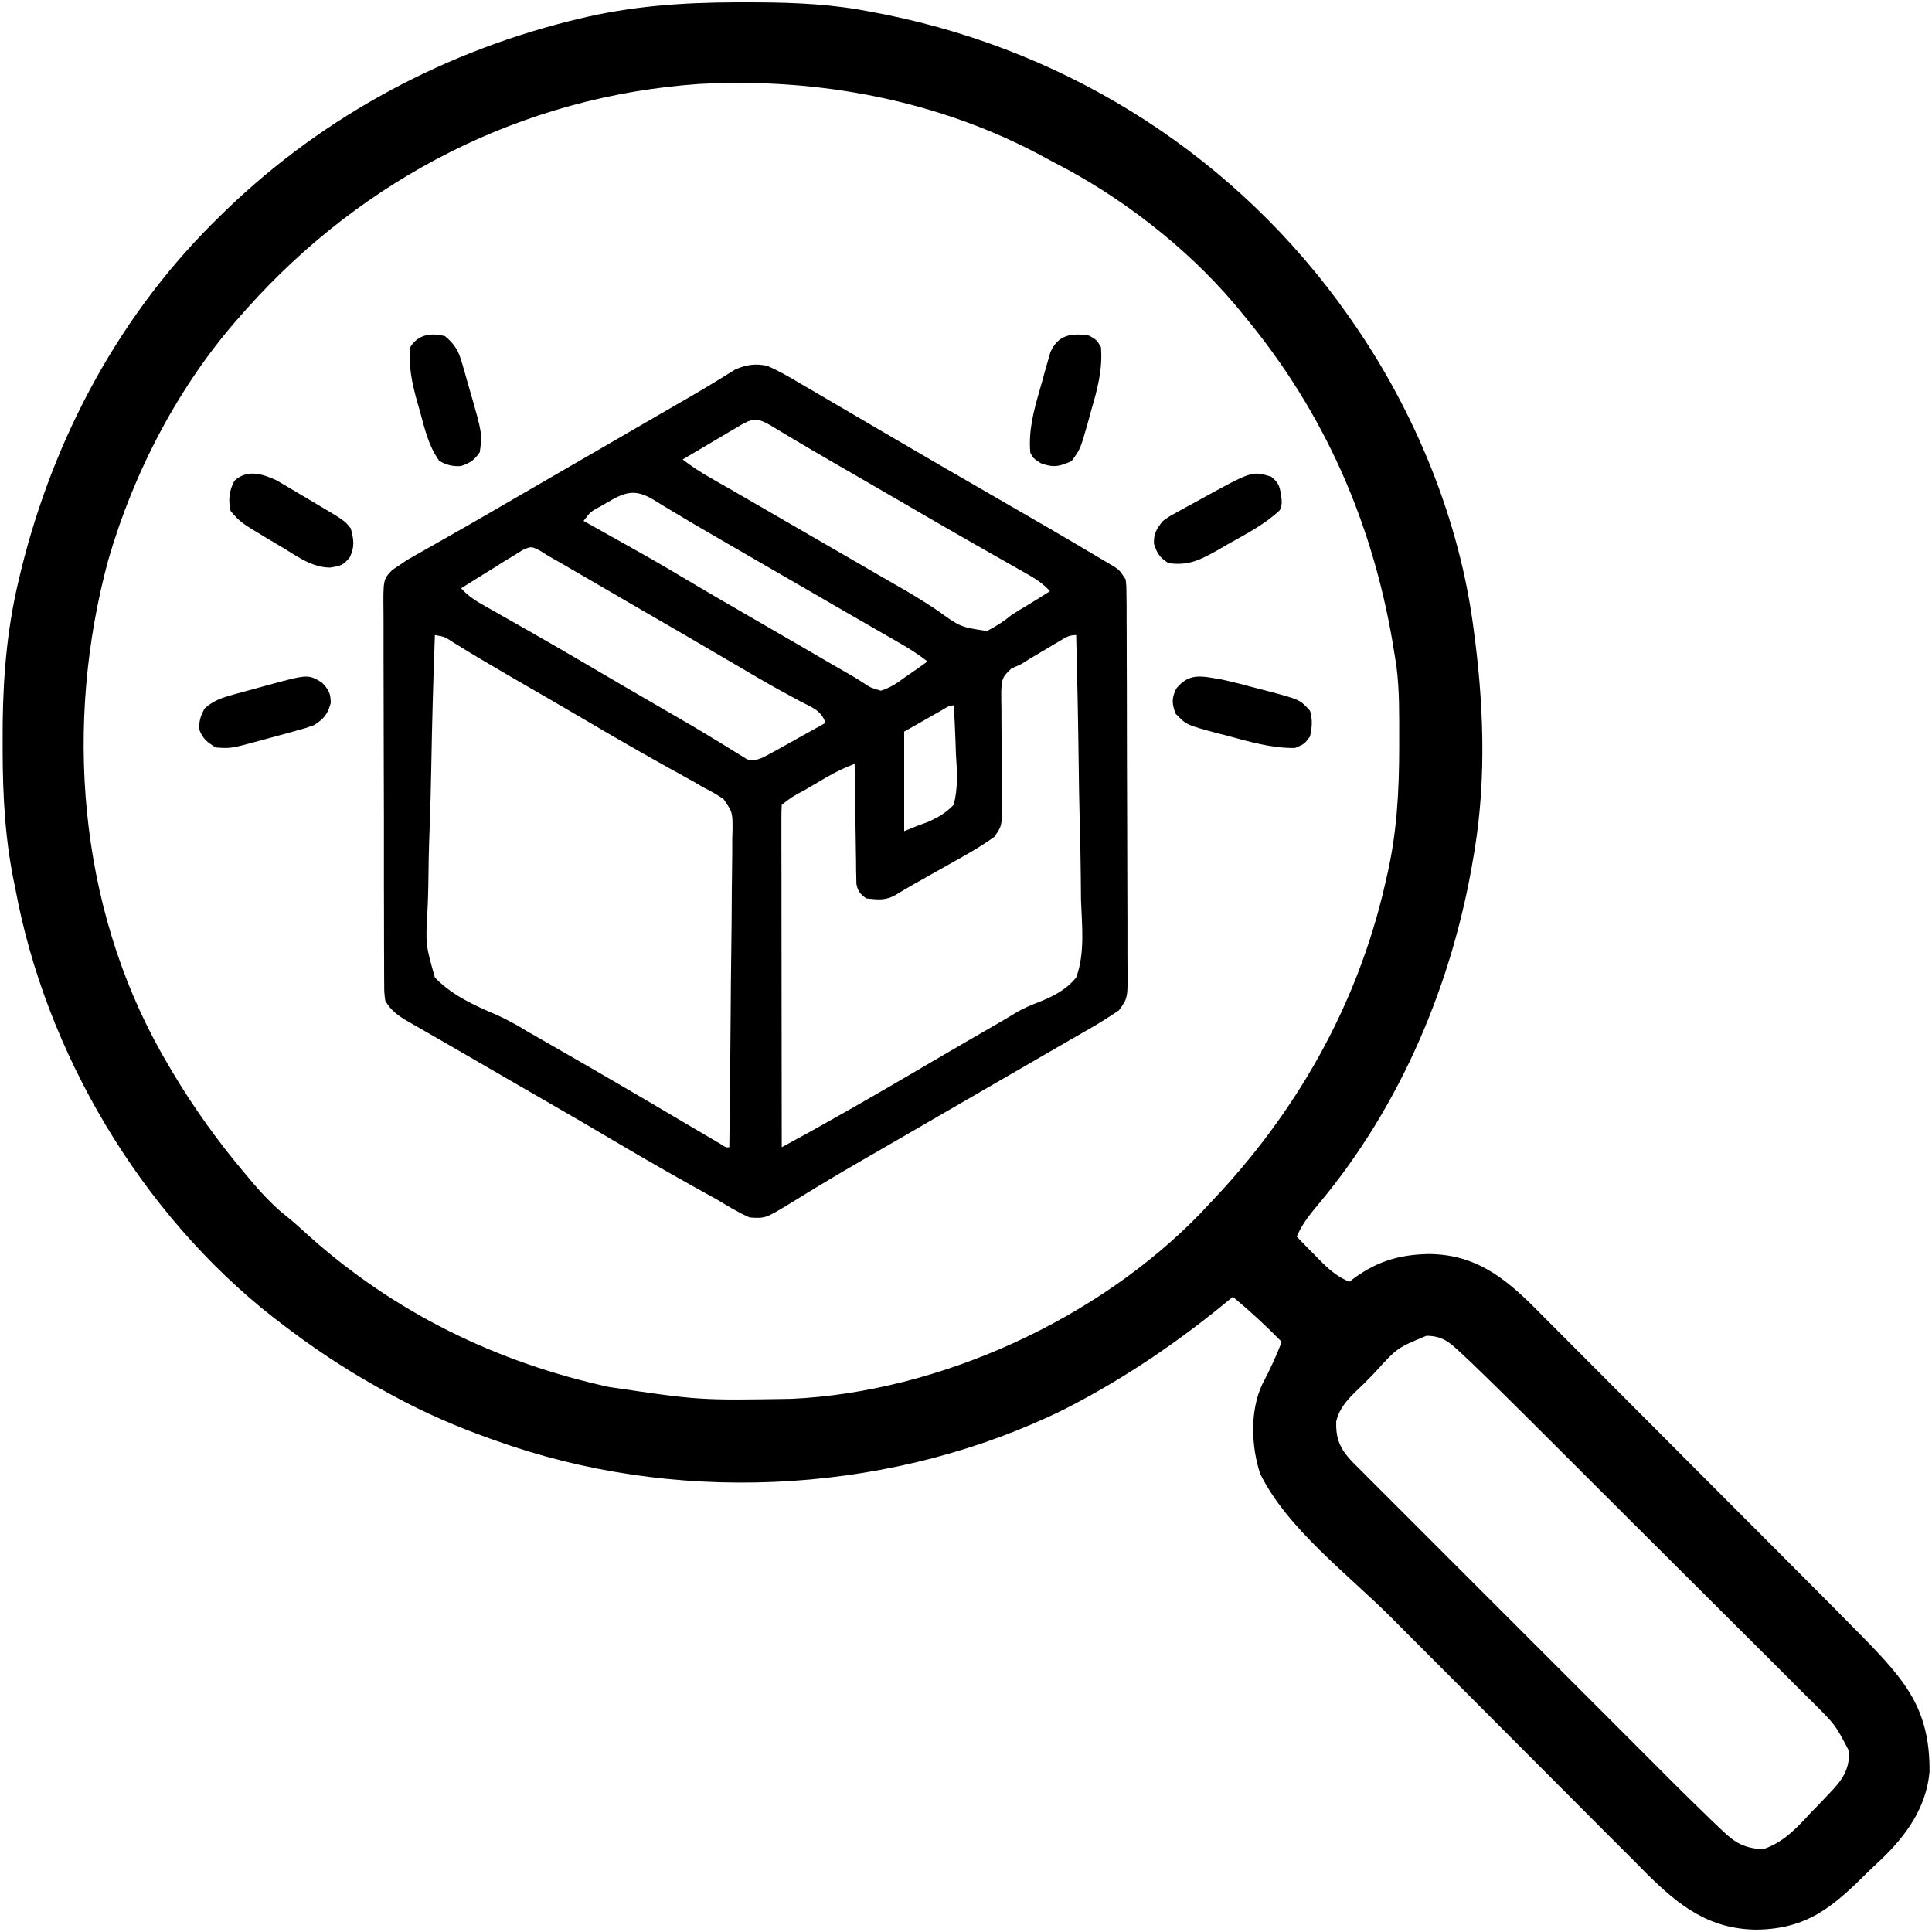
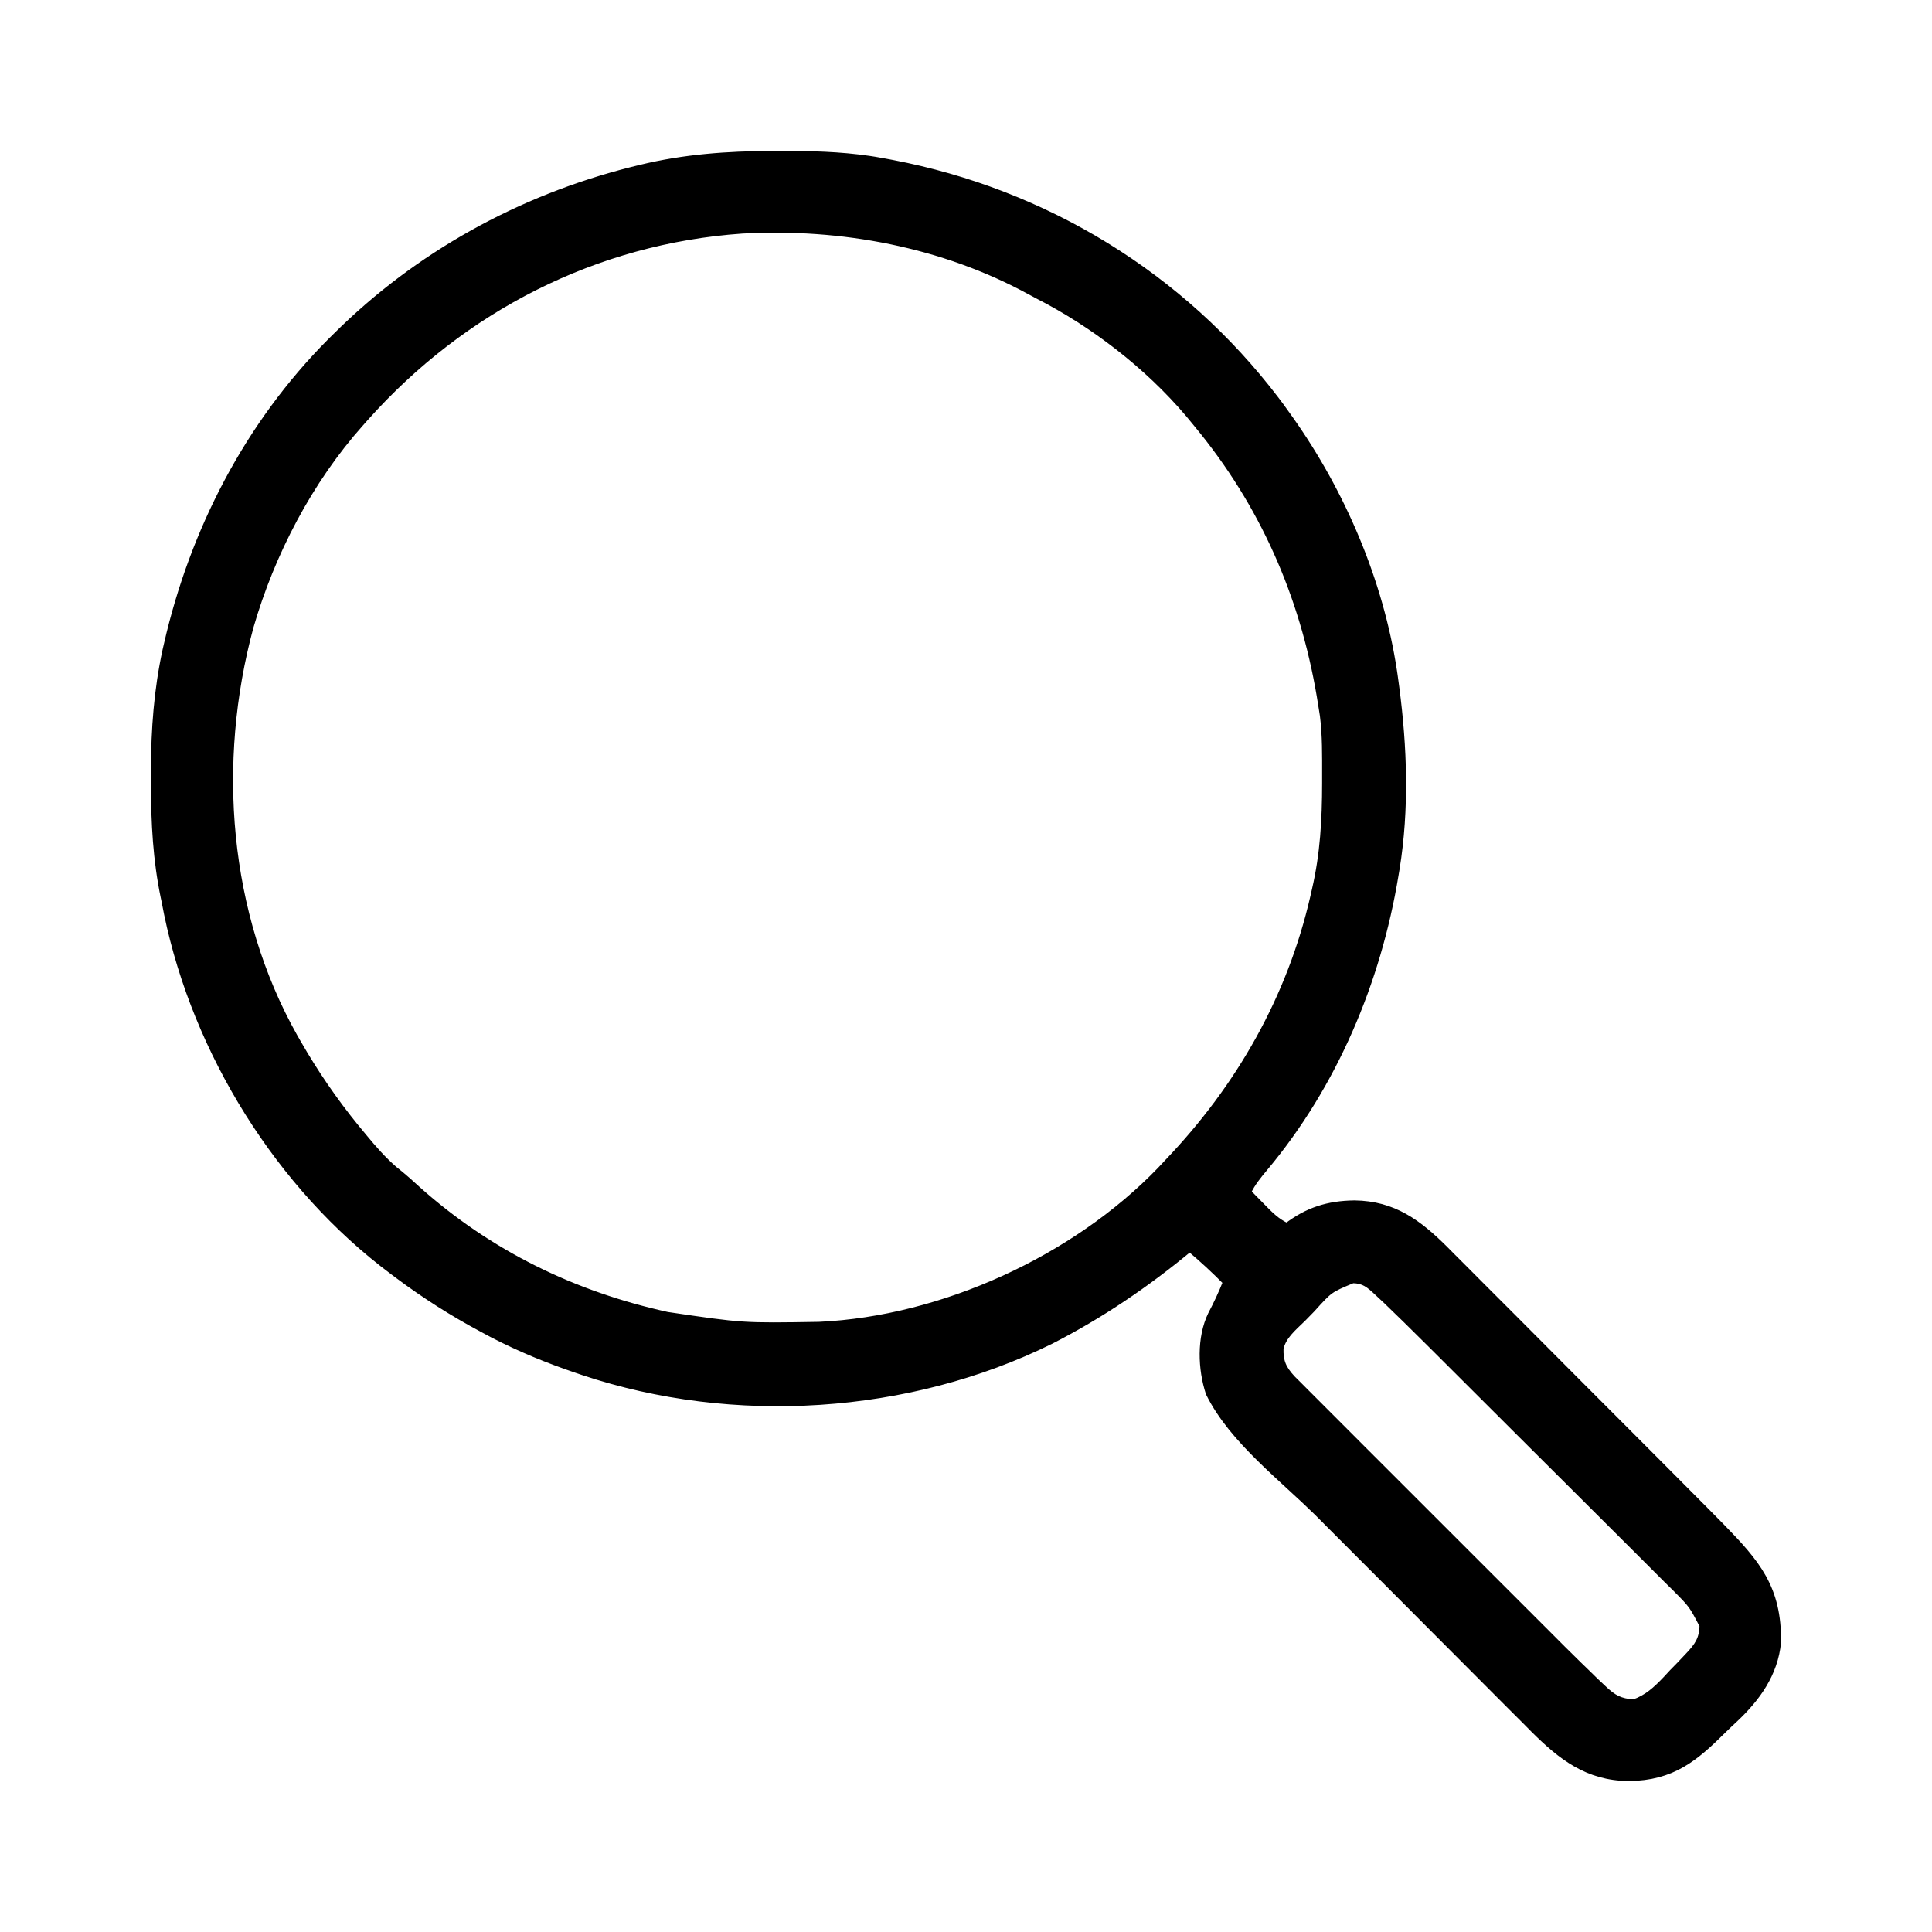
- <svg xmlns="http://www.w3.org/2000/svg" fill="none" viewBox="0 0 514 514">
-   <path fill="#000" d="M198.13.62h-2.6C181.37.68 167.8 1.63 154 5l-2.78.68C116 14.58 83.78 32.36 58 58l-1.73 1.71c-26.02 26.15-43.24 59.53-51.46 95.35l-.47 2.04C1.44 170.45.63 183.58.7 197.19v2.46C.73 212 1.37 223.9 4 236l.84 4.27C13.91 283.9 40.1 326.3 76 353l1.57 1.18A206.94 206.94 0 0 0 104 371l3.43 1.84c8.62 4.47 17.4 8.05 26.57 11.16l2 .68c47.33 15.8 102.5 12.32 147.32-9.82 16.1-8.23 30.81-18.28 44.68-29.86 4.56 3.8 8.85 7.75 13 12a103.51 103.51 0 0 1-5.1 11.13c-3.4 7.04-3.05 16.59-.65 23.93 7.24 14.69 23.4 26.77 34.85 38.24l4.64 4.66a22346 22346 0 0 0 14.6 14.62c5.58 5.58 11.15 11.17 16.72 16.77a7634.03 7634.03 0 0 0 20.76 20.82 2601 2601 0 0 0 8.63 8.63l2.54 2.57c8.66 8.6 16.65 14.87 29.26 15 13.4-.14 20.23-5.92 29.33-14.97 1.18-1.16 2.38-2.3 3.6-3.42 6.84-6.45 12.24-13.93 13.16-23.5.17-16.67-6.35-24.26-17.58-35.78a3178.95 3178.95 0 0 0-18.2-18.34l-4.75-4.77-14.94-14.96c-5.72-5.72-11.43-11.45-17.14-17.19a8397.1 8397.1 0 0 0-21.26-21.31c-2.93-2.96-5.88-5.9-8.83-8.85l-2.61-2.63c-8.2-8.14-15.84-13.89-27.78-14.02-8.35.11-14.7 2.2-21.25 7.37-3.9-1.59-6.33-4.13-9.25-7.13-.9-.9-1.78-1.81-2.7-2.75L345 329c1.41-3.39 3.54-5.97 5.88-8.77C372.71 294.15 386.5 261.45 392 228l.35-2.08c3.14-19.42 2.33-39.49-.35-58.92l-.28-2.04c-4.17-29.17-16.54-58.1-33.72-81.96l-2.2-3.06C325.48 39.09 281.02 11.97 231 3l-3-.54C218.04.84 208.22.6 198.13.62Zm80.05 41.39c1.76.96 3.54 1.89 5.32 2.82C301.27 54.44 318.36 68.18 331 84l2.29 2.82C353.74 112.39 366 141.7 371 174l.53 3.33c.82 6.45.72 12.93.72 19.42v2.24c-.01 11.58-.62 22.7-3.25 34.01l-.54 2.38C361.05 267.62 344.8 296.13 322 320l-2.46 2.63c-27.37 28.38-69.63 47.73-109.06 49.53-24.4.4-24.4.4-48.48-3.16l-2.58-.59c-29.94-6.97-56.69-20.62-79.28-41.46a97.7 97.7 0 0 0-5.33-4.51c-3.68-3.2-6.72-6.69-9.81-10.44l-2.54-3.07A200.9 200.9 0 0 1 44 282l-1.08-1.88c-22.2-39.44-25.84-87.84-14.14-131.06C35.58 125.51 47.68 102.31 64 84l1.55-1.75c31.12-34.9 73.51-56.67 120.38-59.91 31.76-1.75 64.23 4.34 92.25 19.67Zm110.49 317.93 2.66 2.48c4.2 4.05 8.36 8.11 12.48 12.23l2.8 2.78 7.49 7.47 4.69 4.68 14.7 14.68 16.94 16.88a8117.6 8117.6 0 0 1 20.96 20.9l8.7 8.7 2.62 2.58c5.64 5.65 5.64 5.65 9.29 12.68-.09 5-1.73 7.38-5.13 10.94l-2.46 2.6c-.8.8-1.6 1.62-2.41 2.46l-1.94 2.1c-3.35 3.53-6.35 6.3-11.06 7.9-4.9-.32-7.25-1.6-10.76-4.96l-2.62-2.47L453 482l-2.41-2.33a857.36 857.36 0 0 1-10.22-10.16l-7.5-7.5-7.89-7.9a27445.6 27445.6 0 0 1-28.49-28.48 23300.79 23300.79 0 0 1-29.7-29.71l-2.62-2.62-2.39-2.4-2.08-2.07c-3.17-3.4-4.35-5.97-4.2-10.67 1-4.4 4.36-7.1 7.5-10.16l2.84-2.91c5.85-6.48 5.85-6.48 13.66-9.71 4.27.05 6.11 1.68 9.17 4.56Z" />
-   <path fill="#000" d="M204.1 97.33c3.14 1.33 6 3.02 8.93 4.77l2.57 1.49a4420.73 4420.73 0 0 0 12.6 7.38c3.06 1.78 6.12 3.58 9.18 5.38 4.9 2.88 9.8 5.73 14.7 8.57l2.54 1.46 12.86 7.43c7.98 4.6 15.95 9.22 23.87 13.93l1.96 1.16 1.8 1.07 1.55.92c1.28.94 1.28.94 2.83 3.28.2 2.02.2 2.02.21 4.5l.03 2.86v3.13l.02 3.3.02 8.95.02 5.6c.02 6.5.03 13.01.03 19.52 0 6.07.03 12.13.06 18.2.02 5.2.04 10.41.04 15.62 0 3.11 0 6.22.03 9.33.02 2.93.02 5.85 0 8.78l.02 3.22c.1 8.31.1 8.31-2.29 11.62-2.5 1.67-5.01 3.3-7.64 4.78l-1.71 1-3.8 2.18-6.74 3.9-12.89 7.46-15.23 8.82-12.71 7.36-2.58 1.49-5.06 2.92c-4.11 2.37-8.2 4.78-12.25 7.25l-2.34 1.42c-1.45.88-2.9 1.77-4.33 2.67-6.78 4.12-6.78 4.12-10.95 3.85-3-1.3-5.73-2.97-8.53-4.67a992.77 992.77 0 0 1-27.47-15.66 1400.95 1400.95 0 0 0-17.33-10.12l-7.93-4.58-17.9-10.37-6.38-3.67a4198.02 4198.02 0 0 1-5.2-2.98c-2.7-1.57-4.6-2.87-6.2-5.56-.29-2.13-.29-2.13-.3-4.6l-.02-2.86v-3.13c0-1.1 0-2.2-.02-3.3-.01-2.98-.02-5.96-.01-8.94l-.02-7.47v-17.63c0-6.06-.02-12.12-.05-18.18-.02-5.2-.03-10.4-.03-15.61 0-3.1 0-6.22-.02-9.32-.02-2.93-.02-5.85 0-8.77l-.01-3.22c-.1-9.11-.1-9.11 2.33-11.63l2.04-1.36 1.97-1.33 2.1-1.2 2.41-1.37 2.58-1.45 2.7-1.54 5.62-3.2c4.3-2.45 8.58-4.94 12.86-7.43l5.04-2.92 2.52-1.46 7.56-4.38 2.53-1.46 5.01-2.9a24335.28 24335.28 0 0 0 20.8-12.05 408.85 408.85 0 0 0 15.53-9.3c2.98-1.25 5.35-1.62 8.48-.95Zm-8.1 16.4-2.52 1.49-2.65 1.57-2.67 1.58-6.54 3.87a59.01 59.01 0 0 0 7.1 4.71l2.42 1.4 2.6 1.48a8920.63 8920.63 0 0 1 8.35 4.82c4.3 2.47 8.58 4.96 12.87 7.45l5.02 2.9 2.52 1.46 7.78 4.5 2.6 1.52 5.12 2.94c3.9 2.22 7.7 4.49 11.42 7 6.07 4.39 6.07 4.39 13.14 5.46a34.5 34.5 0 0 0 6.69-4.37c1.39-.89 2.8-1.73 4.22-2.58 1.98-1.18 3.92-2.41 5.86-3.65-1.94-2.18-4.07-3.45-6.6-4.88l-2.63-1.5-1.4-.79-5.89-3.34-3.04-1.73c-4.9-2.79-9.78-5.61-14.66-8.44l-4.97-2.89-2.49-1.44-7.8-4.52c-1.75-1-3.5-2.02-5.24-3.03l-2.54-1.46a958.29 958.29 0 0 1-11.25-6.6l-1.87-1.11-3.37-2.04c-4.36-2.6-5.26-2.34-9.57.21Zm-34.69 20.1-1.5.85c-2.74 1.49-2.74 1.49-4.56 3.91l1.57.88c17.52 9.79 17.52 9.79 25.9 14.78 6.6 3.93 13.27 7.77 19.92 11.62 3.18 1.83 6.35 3.67 9.51 5.51l4.13 2.4 5.18 3.02c1.54.9 3.08 1.78 4.63 2.66 1.29.73 2.55 1.5 3.78 2.33 1.7 1.15 1.7 1.15 4.48 1.96 2.54-.76 4.47-2.13 6.6-3.7l1.7-1.16c1.38-.95 2.75-1.94 4.1-2.92a58.9 58.9 0 0 0-7.1-4.71l-2.41-1.4-2.6-1.49-2.71-1.56a8145.1 8145.1 0 0 0-5.64-3.25 21167.95 21167.95 0 0 0-36.01-20.84 630.92 630.92 0 0 1-11.2-6.6l-1.85-1.1-3.31-2.04c-5.1-3.09-7.77-2.03-12.61.84Zm-22.25 12.5-2.3 1.43c-1.23.75-1.23.75-2.5 1.5-1.26.82-1.26.82-2.56 1.64l-2.63 1.61a490 490 0 0 0-6.39 4c1.95 2.19 4.11 3.46 6.65 4.9.88.5 1.75 1 2.66 1.5l1.4.8 7.42 4.21 1.52.87c4.62 2.63 9.21 5.3 13.8 8 7.34 4.32 14.7 8.6 22.07 12.86 3.93 2.26 7.84 4.54 11.7 6.92l2.05 1.24c1.25.76 2.5 1.53 3.73 2.31.54.34 1.1.67 1.66 1l1.42.9c2.7.78 4.83-.87 7.21-2.1l1.9-1.06 2.1-1.16 2.13-1.2 2.2-1.22 5.32-2.96c-1.13-3.38-3.66-4.13-6.64-5.7a1437.19 1437.19 0 0 1-5.95-3.23c-3.73-2.07-7.4-4.24-11.07-6.4-9.05-5.33-18.14-10.6-27.24-15.86a4148.97 4148.97 0 0 1-16.22-9.43l-2.4-1.4-2.1-1.21-2.05-1.15-2.3-1.45c-2.33-1.16-2.33-1.16-4.6-.16Zm-23.36 22.63c-.43 11.69-.76 23.37-.96 35.07-.1 5.43-.23 10.85-.44 16.28-.2 5.25-.31 10.49-.36 15.74-.04 2-.1 3.99-.2 5.98-.53 9.25-.53 9.25 1.96 18.03 4.55 4.74 10.46 7.4 16.42 9.94a69.14 69.14 0 0 1 8.1 4.36l4.95 2.83a2917.66 2917.66 0 0 1 37.35 21.76l5 2.95 2.24 1.31c.65.4 1.31.78 1.99 1.18 1.33.89 1.33.89 2.28.83.16-11.8.28-23.6.36-35.4.03-5.47.08-10.95.16-16.43.08-5.28.12-10.57.14-15.85.01-2.02.04-4.04.07-6.06.05-2.82.06-5.64.06-8.47l.07-2.53c-.01-4.4-.01-4.4-2.4-7.9a43.54 43.54 0 0 0-5.44-3.13l-2.28-1.36-2-1.1-2.28-1.28-2.41-1.32c-7.37-4.11-14.69-8.3-21.97-12.6-6.7-3.93-13.41-7.82-20.14-11.7-5.2-3.01-10.37-6.06-15.47-9.24-2.23-1.46-2.23-1.46-4.8-1.9Zm166.18 1.6-1.72 1.01-1.8 1.09-1.77 1.04c-1.68 1-3.36 2-5.02 3.05l-2.5 1.11c-2.48 2.3-2.5 2.77-2.69 6 0 1.68.01 3.35.05 5.02v2.69c0 2.83.02 5.65.05 8.48.03 2.83.05 5.66.05 8.49 0 1.75.02 3.51.05 5.27 0 5.92 0 5.92-2.09 8.87a84.49 84.49 0 0 1-7.22 4.58l-1.41.8a1757.05 1757.05 0 0 0-7.44 4.19l-5.5 3.1c-1.52.87-3.02 1.75-4.51 2.67-2.8 1.64-4.74 1.32-7.94 1.01-1.63-1.2-2.23-1.88-2.63-3.88l-.03-1.79-.05-2.03-.01-2.18-.04-2.25c-.05-2.36-.07-4.72-.1-7.09l-.08-4.8c-.06-3.93-.12-7.86-.16-11.8-2.62 1-5.03 2.15-7.45 3.56l-1.97 1.15-2.02 1.19-2.05 1.2c-3.13 1.66-3.13 1.66-5.9 3.8-.07 1.19-.1 2.38-.09 3.56V225.27l.02 8.85v6.13a11683.8 11683.8 0 0 0 .03 31l.04 33.97 4.01-2.2 2.26-1.23c3.53-1.94 7.04-3.93 10.55-5.92l2.32-1.31a1544 1544 0 0 0 18.7-10.85c6.62-3.89 13.27-7.75 19.92-11.58 1.54-.9 3.07-1.8 4.58-2.73 2-1.17 3.97-2.02 6.13-2.82 3.83-1.56 7.22-3.25 9.86-6.52 2.4-6.48 1.52-13.91 1.28-20.7l-.05-6.09a746.7 746.7 0 0 0-.28-14.35c-.15-5.45-.22-10.9-.29-16.35-.14-11.2-.37-22.4-.66-33.61-1.95 0-2.76.6-4.43 1.6Zm-31.7 18.62-1.53.86-1.94 1.1c-2.03 1.17-4.06 2.32-6.16 3.51v26.48l3.88-1.56 2.4-.87c2.8-1.26 4.74-2.38 6.9-4.58 1.18-4.57.9-8.9.59-13.58-.05-1.25-.1-2.5-.13-3.75-.1-3.05-.26-6.1-.45-9.14-1.36 0-2.41.87-3.57 1.53ZM338.17 126.8c2.33 1.79 2.35 3.04 2.78 5.89.1 1.46.1 1.46-.44 3.02-4.02 3.82-9.08 6.4-13.95 9.13l-2.48 1.45c-4.62 2.6-7.83 4.3-13.22 3.52-2.4-1.52-2.99-2.56-3.86-5.15-.06-2.79.6-3.74 2.3-5.99 1.74-1.26 1.74-1.26 3.76-2.36l2.24-1.25 2.34-1.26 2.29-1.27c13.18-7.24 13.18-7.24 18.24-5.73ZM73.64 127.83l2.39 1.4a7741.61 7741.61 0 0 0 3.96 2.35c1.36.82 2.72 1.62 4.09 2.42 7.61 4.51 7.61 4.51 9.25 6.59.79 3.05 1.08 4.7-.23 7.6-1.75 2.23-2.5 2.37-5.32 2.81-4.68-.06-8.43-2.78-12.33-5.17-1.34-.81-2.69-1.61-4.04-2.4-7.41-4.44-7.41-4.44-10.05-7.47-.7-2.88-.38-5.44 1-8.04 3.37-3.16 7.5-1.86 11.28-.1ZM324.67 180.7c3.43.74 6.8 1.61 10.18 2.53l2.67.69c8.34 2.23 8.34 2.23 11 5.17.73 2.36.54 4.47 0 6.86-1.5 2-1.5 2-3.98 3.05-6.2.09-12.23-1.69-18.13-3.29l-2.67-.68c-8.11-2.18-8.11-2.18-11-5.18-.98-2.77-1.06-4 .2-6.67 3.45-4.25 6.73-3.3 11.73-2.47ZM85.62 181.56c1.84 1.94 2.32 2.8 2.38 5.43-.8 3.02-1.86 4.28-4.47 5.94-2.26.8-2.26.8-4.87 1.51l-2.86.8-1.49.4a461 461 0 0 0-4.47 1.22c-8.45 2.3-8.45 2.3-12.4 2-2.3-1.37-3.47-2.27-4.43-4.77-.06-2.3.32-3.6 1.44-5.62 2.39-2.15 4.76-2.9 7.85-3.74l2.86-.79 1.49-.4c1.5-.4 2.98-.81 4.47-1.23 10.83-2.94 10.83-2.94 14.5-.75ZM118.38 89.43c2.63 2.16 3.63 3.95 4.54 7.16l.7 2.4.7 2.49.72 2.5c3.28 11.41 3.28 11.41 2.6 16.33-1.48 2.15-2.48 2.8-4.97 3.67a9.17 9.17 0 0 1-5.84-1.41c-2.9-4.08-3.87-8.64-5.17-13.37l-.75-2.6c-1.34-4.86-2.22-9.12-1.81-14.16 2.06-3.42 5.48-4 9.28-3ZM289.77 89.3c1.96 1.1 1.96 1.1 3.13 3.04.49 5.98-.93 11.15-2.6 16.88l-.72 2.66c-2.16 7.64-2.16 7.64-4.51 10.81-3.26 1.43-4.74 1.79-8.13.57-2.06-1.33-2.06-1.33-2.84-2.84-.49-5.87.87-11 2.5-16.63.44-1.5.85-3.01 1.26-4.52l.83-2.9.75-2.62c1.99-4.64 5.6-5.26 10.33-4.45Z" />
+ <svg viewBox="0 0 512 512" fill="none" stroke="currentColor" stroke-width="2" stroke-linecap="round" stroke-linejoin="round">
+   <path fill="currentColor" fill-rule="evenodd" d="M206.806 41c7.911-.015 15.667.159 23.521 1.305l1.572.243.015.003 2.505.45 1.966.365c40.545 7.755 76.609 29.758 101.635 62.637l1.203 1.6.008.01 1.837 2.556.673.942c13.853 19.534 23.879 43.008 27.482 66.749l.17 1.15.001.004.234 1.704.206 1.528c2.079 15.805 2.642 32.118.083 47.941l-.001.006-.292 1.733c-4.617 28.073-16.195 55.534-34.543 77.451-1.833 2.192-3.429 4.134-4.544 6.572l1.298 1.342c.773.79 1.502 1.543 2.249 2.29l.009.008c2.33 2.394 4.169 4.3 6.966 5.555 5.49-4.21 10.889-5.929 17.869-6.021h.021c10.326.113 16.92 5.119 23.817 11.964l.005.006 2.178 2.194 3.694 3.692c1.23 1.231 2.458 2.463 3.681 3.699l8.889 8.891c2.961 2.967 5.918 5.936 8.873 8.908l7.155 7.184a6052.9 6052.9 0 0 0 7.161 7.171l12.482 12.496 3.967 3.983a2628.85 2628.85 0 0 1 11.417 11.479l3.79 3.842.004.004c4.682 4.803 8.471 8.87 11.053 13.515 2.6 4.679 3.955 9.898 3.882 16.991a.967.967 0 0 1-.004.076c-.798 8.298-5.482 14.73-11.266 20.183l-.008.008a120.89 120.89 0 0 0-2.983 2.832c-3.8 3.778-7.199 6.951-11.086 9.181-3.914 2.246-8.288 3.518-14.026 3.578h-.019c-10.894-.112-17.783-5.565-25.053-12.784l-.006-.006-2.117-2.141-3.61-3.601a2450.762 2450.762 0 0 1-3.602-3.609 6461.31 6461.31 0 0 1-17.342-17.389 7696.731 7696.731 0 0 0-6.98-7.008l-6.985-6.996c-4.068-4.069-8.133-8.139-12.197-12.211l-3.876-3.892-.902-.894c-2.131-2.089-4.435-4.21-6.803-6.385-2.703-2.483-5.489-5.036-8.165-7.676-5.346-5.273-10.319-10.946-13.409-17.215a.811.811 0 0 1-.046-.115c-2.052-6.272-2.383-14.498.586-20.644l.016-.03a85.353 85.353 0 0 0 4.005-8.672 141.887 141.887 0 0 0-9.832-9.083c-11.463 9.508-23.622 17.779-36.917 24.574l-.011.006c-37.652 18.595-83.979 21.515-123.733 8.247l-.004-.002-1.671-.568c-7.693-2.609-15.07-5.615-22.317-9.373l-.011-.006-2.864-1.536a173.71 173.71 0 0 1-22.191-14.119h-.001l-1.312-.987c-30.167-22.433-52.159-58.035-59.777-94.674l-.002-.009-.697-3.549-.204-.955c-2.046-9.865-2.549-19.571-2.573-29.589L41 203.922c.035-10.65.774-21.007 3.063-31.54l.002-.01.393-1.704c6.899-30.059 21.357-58.089 43.22-80.058l.006-.005 1.445-1.428c21.651-21.53 48.708-36.454 78.275-43.924l.006-.002 2.323-.568c11.621-2.837 23.033-3.633 34.897-3.683h2.176Zm151.672 298.054c-3.179 1.315-4.671 1.944-5.974 2.871-1.329.944-2.478 2.209-4.948 4.944a.523.523 0 0 1-.023.025l-2.373 2.431-.016.015c-2.698 2.629-5.215 4.66-6 7.967-.051 1.838.157 3.202.651 4.418.504 1.239 1.329 2.392 2.613 3.769l1.724 1.716.003.003 1.995 2.003 2.189 2.188c4.131 4.139 8.265 8.277 12.399 12.412l12.41 12.401c3.964 3.967 7.93 7.933 11.896 11.897l24.763 24.754a709.122 709.122 0 0 0 8.524 8.471l2.012 1.947.005.004 2.189 2.146 2.176 2.052.004.004c1.441 1.379 2.585 2.273 3.829 2.865 1.199.57 2.548.884 4.434 1.02 3.624-1.271 5.976-3.425 8.708-6.302l1.621-1.754.013-.014c.679-.703 1.351-1.393 2.024-2.066l2.039-2.153.002-.003c1.411-1.477 2.387-2.64 3.032-3.908.61-1.201.947-2.547 1.003-4.416-1.465-2.821-2.18-4.184-3.08-5.411-.92-1.256-2.041-2.382-4.411-4.755l-2.189-2.155-.004-.005-7.268-7.266a6699.61 6699.61 0 0 0-17.507-17.454l-.001-.001-14.15-14.097-22.453-22.407-2.339-2.322-.003-.002a802.499 802.499 0 0 0-10.414-10.203l-2.211-2.061-.003-.003c-1.292-1.216-2.239-2.08-3.279-2.664-.967-.544-2.05-.862-3.612-.901ZM273.253 77.223C250.014 64.51 223.062 59.448 196.675 60.9c-38.912 2.69-74.111 20.759-99.962 49.744v-.001l-1.293 1.46-.002.002c-13.536 15.183-23.584 34.438-29.232 53.995-9.717 35.899-6.68 76.069 11.73 108.775l.901 1.57.001.001a166.957 166.957 0 0 0 15.335 22.368l2.122 2.563v.002c2.572 3.12 5.072 5.985 8.085 8.606a83.103 83.103 0 0 1 3.376 2.807l1.1.981.004.004c18.751 17.294 40.956 28.626 65.826 34.415l2.119.485c10.05 1.485 15.032 2.221 20.045 2.548 5.016.327 10.069.244 20.264.077 32.706-1.496 67.791-17.557 90.497-41.097l2.046-2.187.006-.007c18.947-19.831 32.437-43.503 38.589-70.261l.451-1.985v-.004c2.175-9.351 2.685-18.562 2.693-28.206v-1.87c0-5.435.081-10.771-.591-16.081l-.443-2.781v-.004c-4.155-26.833-14.337-51.165-31.315-72.391l-1.913-2.354-.004-.005c-10.475-13.108-24.652-24.508-39.399-32.483l-2.231-1.17c-.744-.394-1.488-.79-2.227-1.193Z" clip-rule="evenodd" />
</svg>
